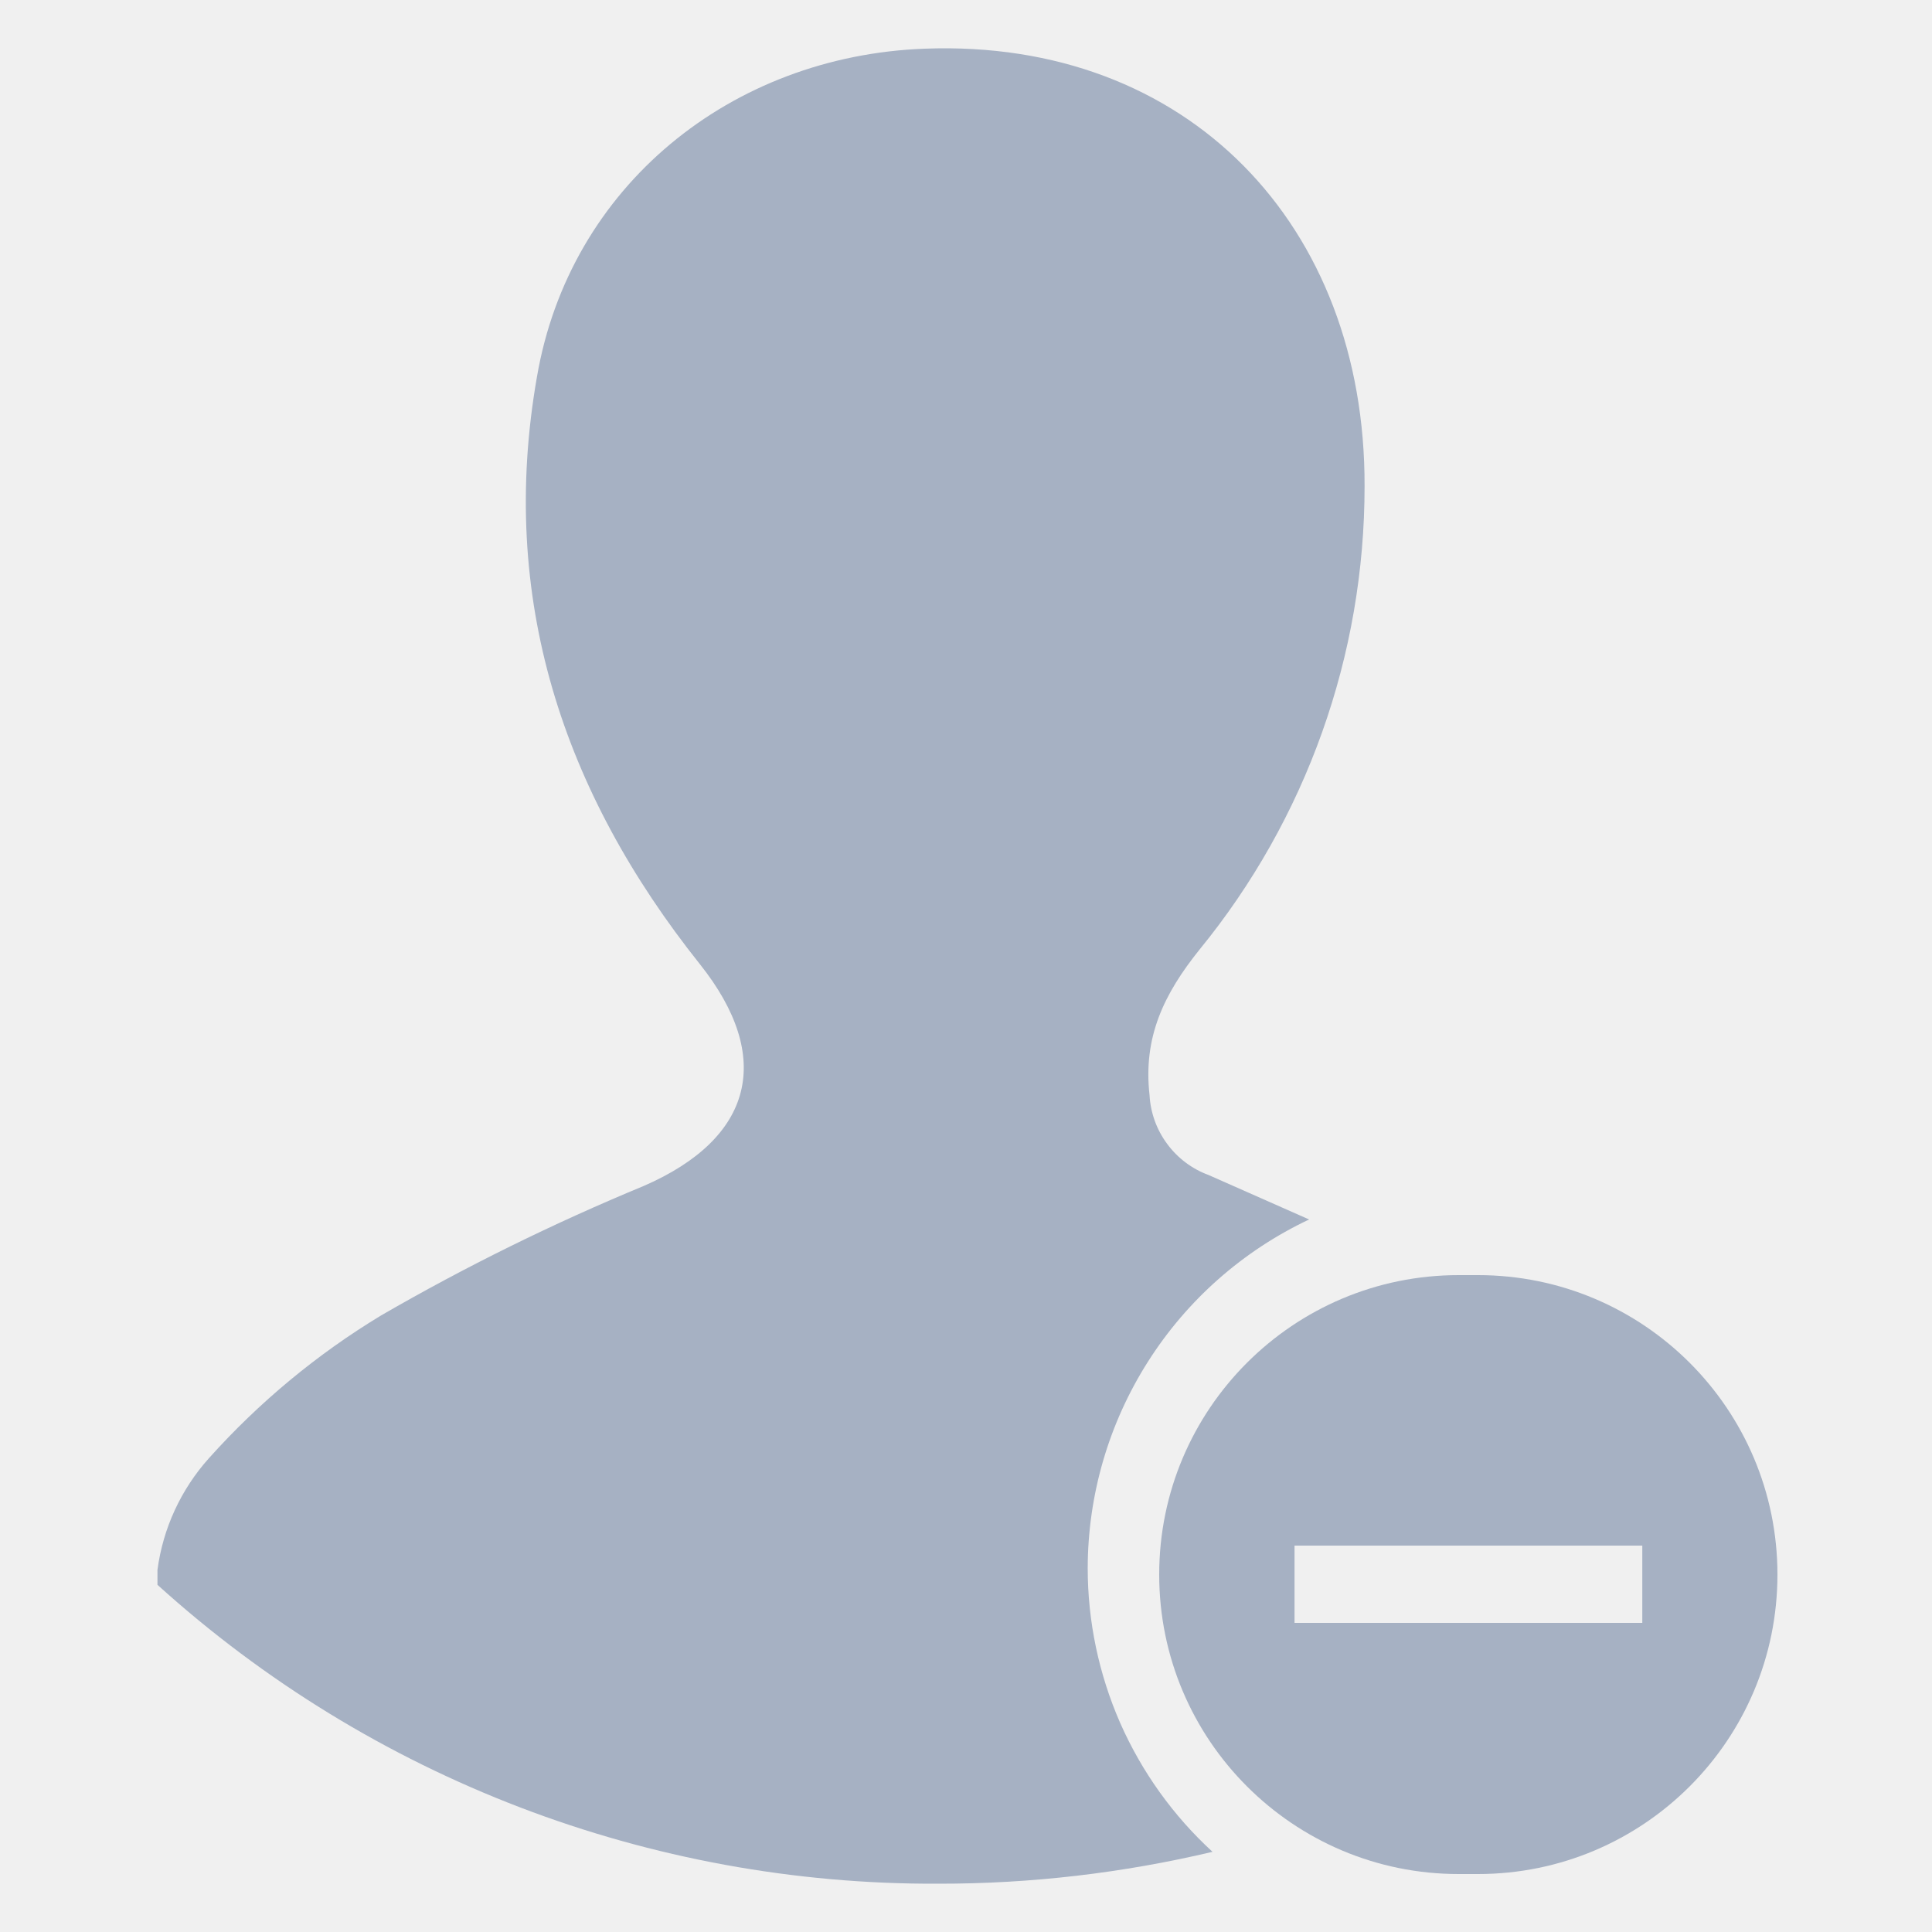
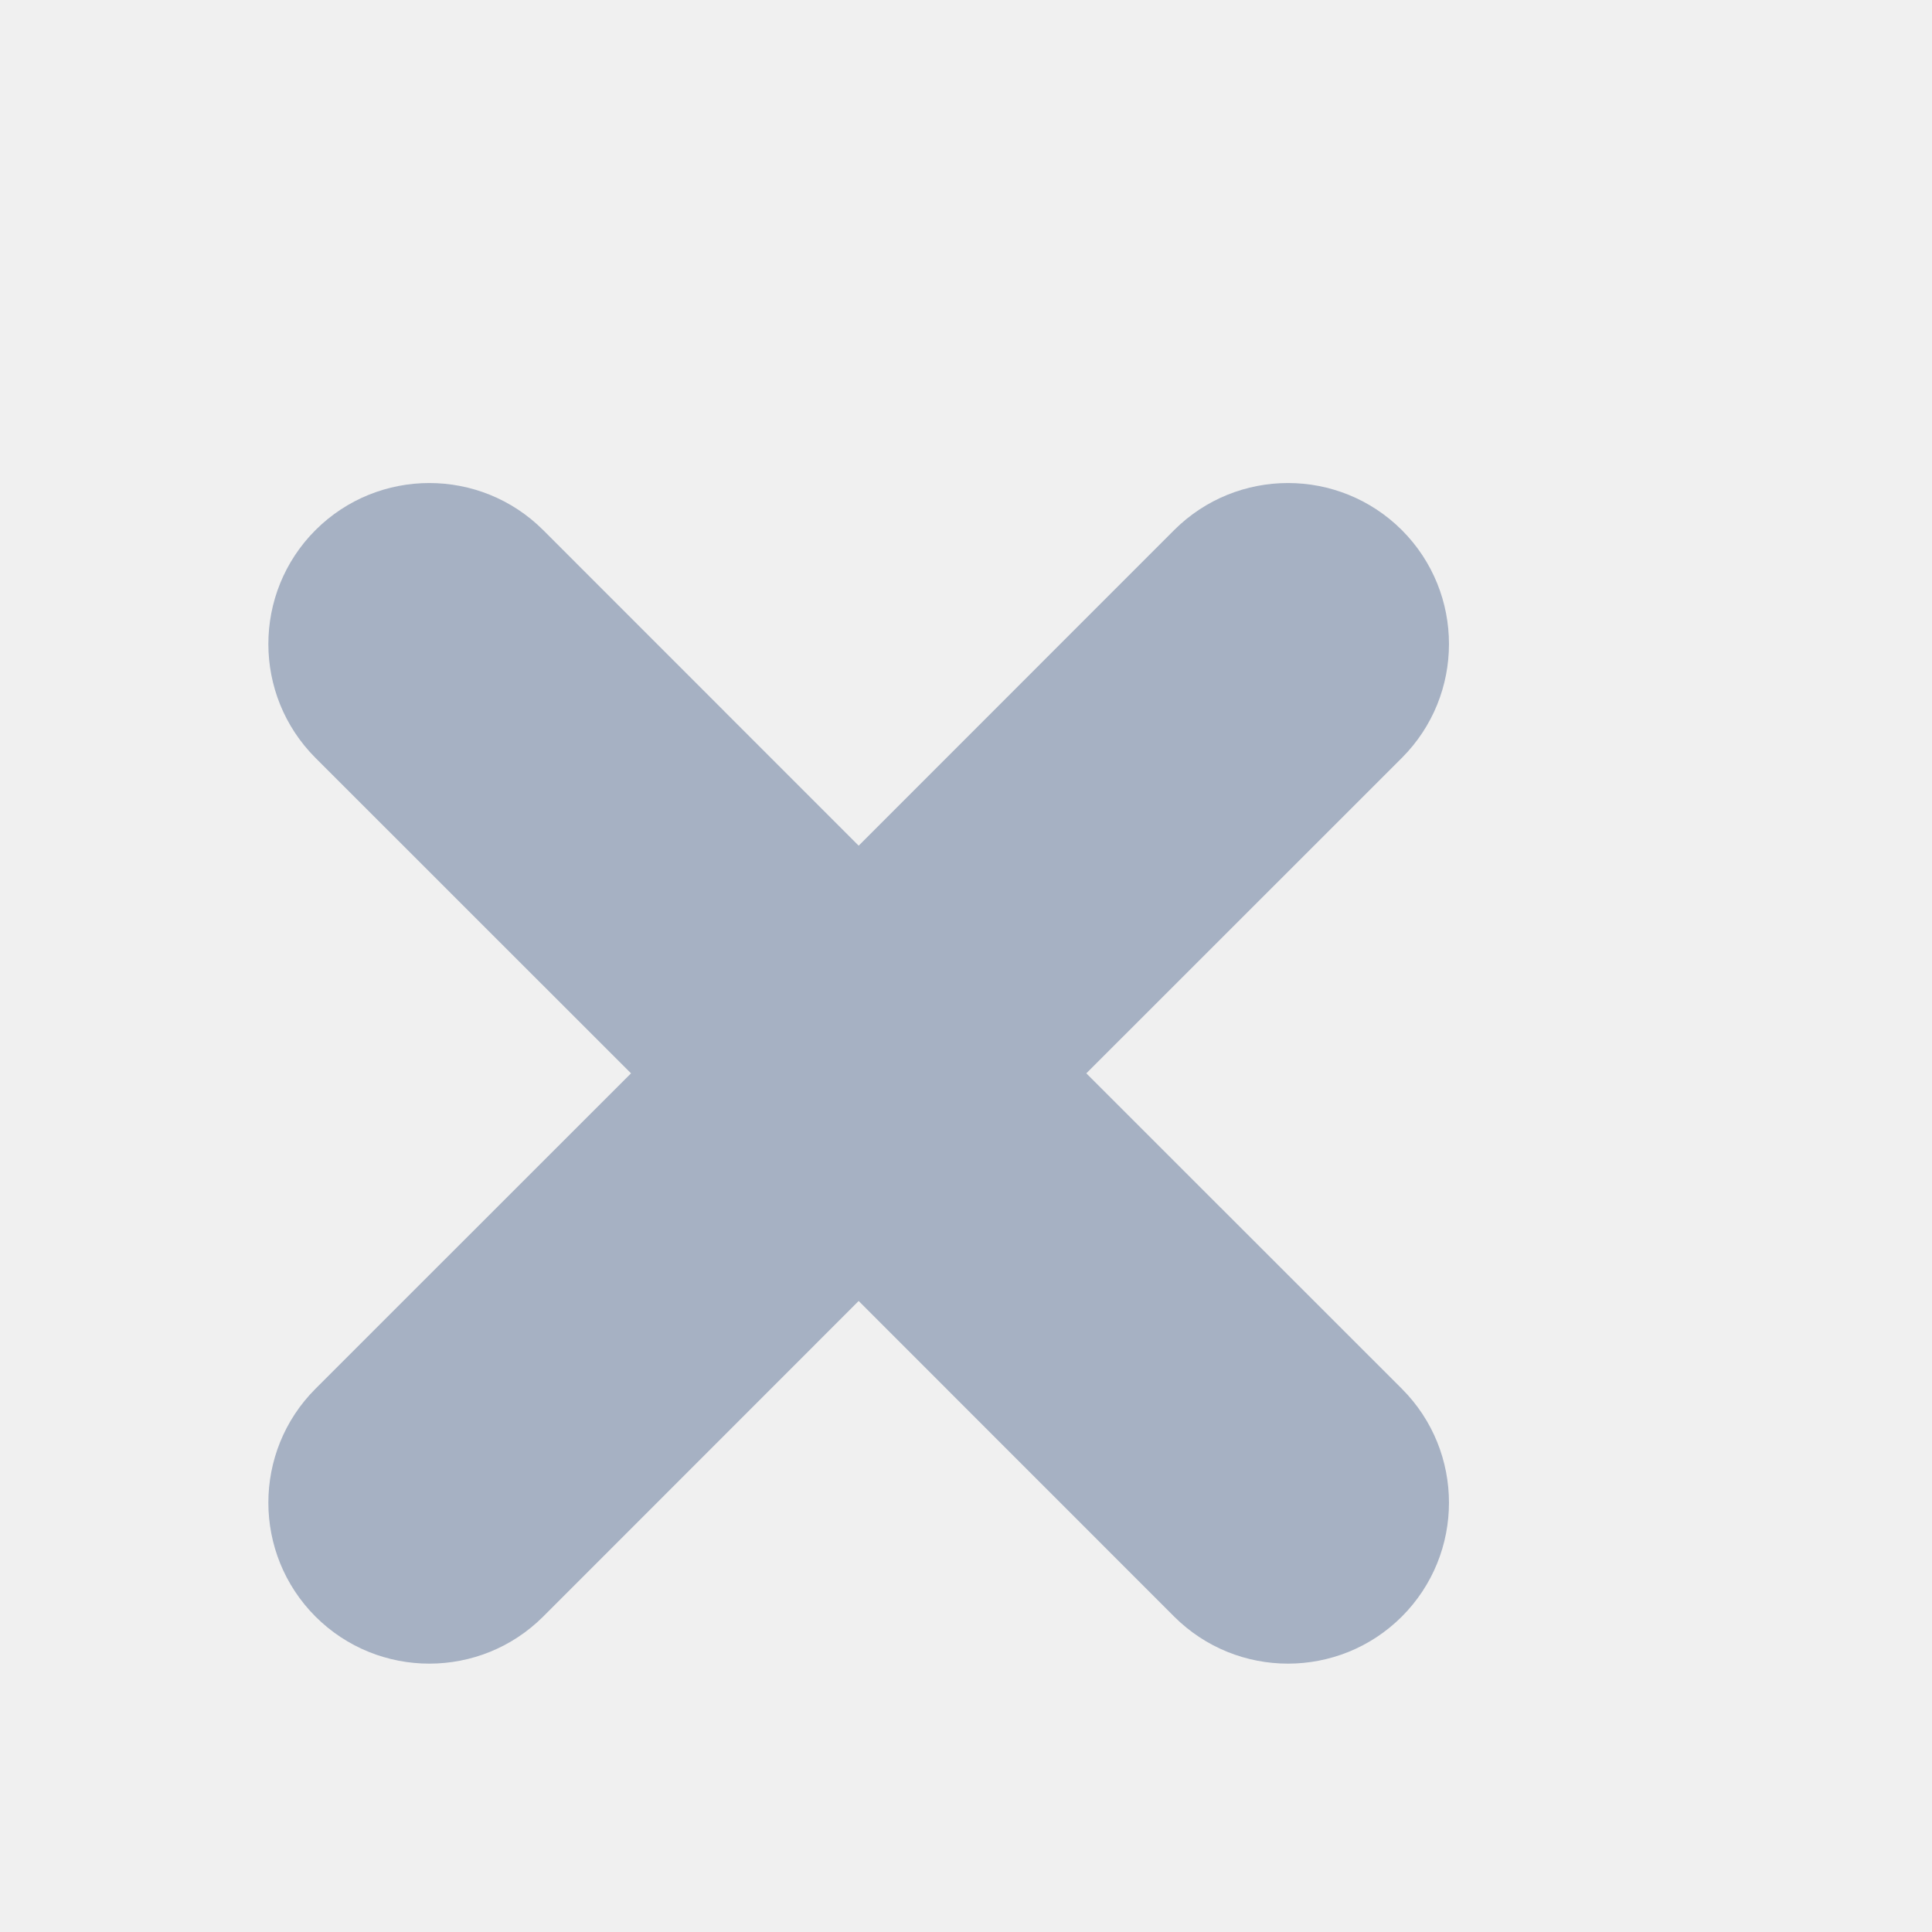
- <svg xmlns="http://www.w3.org/2000/svg" width="20" height="20" viewBox="0 0 20 20" fill="none">
-   <g clip-path="url(#clip0_0_22)">
-     <path d="M11.26 16.234C11.261 15.477 11.477 14.736 11.883 14.097C12.288 13.458 12.867 12.947 13.552 12.624L12.512 12.164C12.34 12.101 12.191 11.989 12.082 11.841C11.973 11.694 11.91 11.519 11.9 11.336C11.832 10.736 12.05 10.288 12.416 9.832C13.523 8.478 14.127 6.781 14.126 5.032C14.134 2.334 12.298 0.4 9.572 0.504C7.572 0.578 5.896 1.924 5.558 3.904C5.158 6.186 5.824 8.198 7.246 9.982C8.012 10.944 7.8 11.782 6.666 12.276C5.73 12.663 4.82 13.111 3.944 13.618C3.281 14.019 2.681 14.517 2.164 15.094C1.873 15.418 1.687 15.821 1.63 16.252C1.63 16.304 1.63 16.356 1.63 16.406C3.844 18.41 6.729 19.514 9.716 19.5C10.671 19.501 11.622 19.39 12.552 19.17C12.145 18.797 11.82 18.343 11.597 17.838C11.375 17.332 11.26 16.786 11.26 16.234Z" fill="#A6B1C3" />
-     <path fill-rule="evenodd" clip-rule="evenodd" d="M15.1 13.2C13.388 13.2 12 14.588 12 16.3C12 18.012 13.388 19.4 15.1 19.4L15.3 19.4C17.012 19.4 18.4 18.012 18.4 16.3C18.4 14.588 17.012 13.2 15.3 13.2L15.1 13.2ZM17.001 16L13.401 16L13.401 16.8L17.001 16.8L17.001 16Z" fill="#A6B1C3" />
+ <svg xmlns="http://www.w3.org/2000/svg" width="18" height="18" viewBox="0 0 18 18" fill="none">
+   <g clip-path="url(#clip0_0_45)">
+     <path fill-rule="evenodd" clip-rule="evenodd" d="M13.061 4.939C13.646 5.525 13.646 6.475 13.061 7.061L10.121 10L13.061 12.939C13.646 13.525 13.646 14.475 13.061 15.061C12.475 15.646 11.525 15.646 10.939 15.061L8 12.121L5.061 15.061C4.475 15.646 3.525 15.646 2.939 15.061C2.354 14.475 2.354 13.525 2.939 12.939L5.879 10L2.939 7.061C2.354 6.475 2.354 5.525 2.939 4.939C3.525 4.354 4.475 4.354 5.061 4.939L8 7.879L10.939 4.939C11.525 4.354 12.475 4.354 13.061 4.939Z" fill="#A6B1C3" />
  </g>
  <defs>
-     <clipPath id="clip0_0_22">
-       <rect width="20" height="20" fill="white" />
+     <clipPath id="clip0_0_45">
+       <rect width="18" height="18" fill="white" />
    </clipPath>
  </defs>
</svg>
